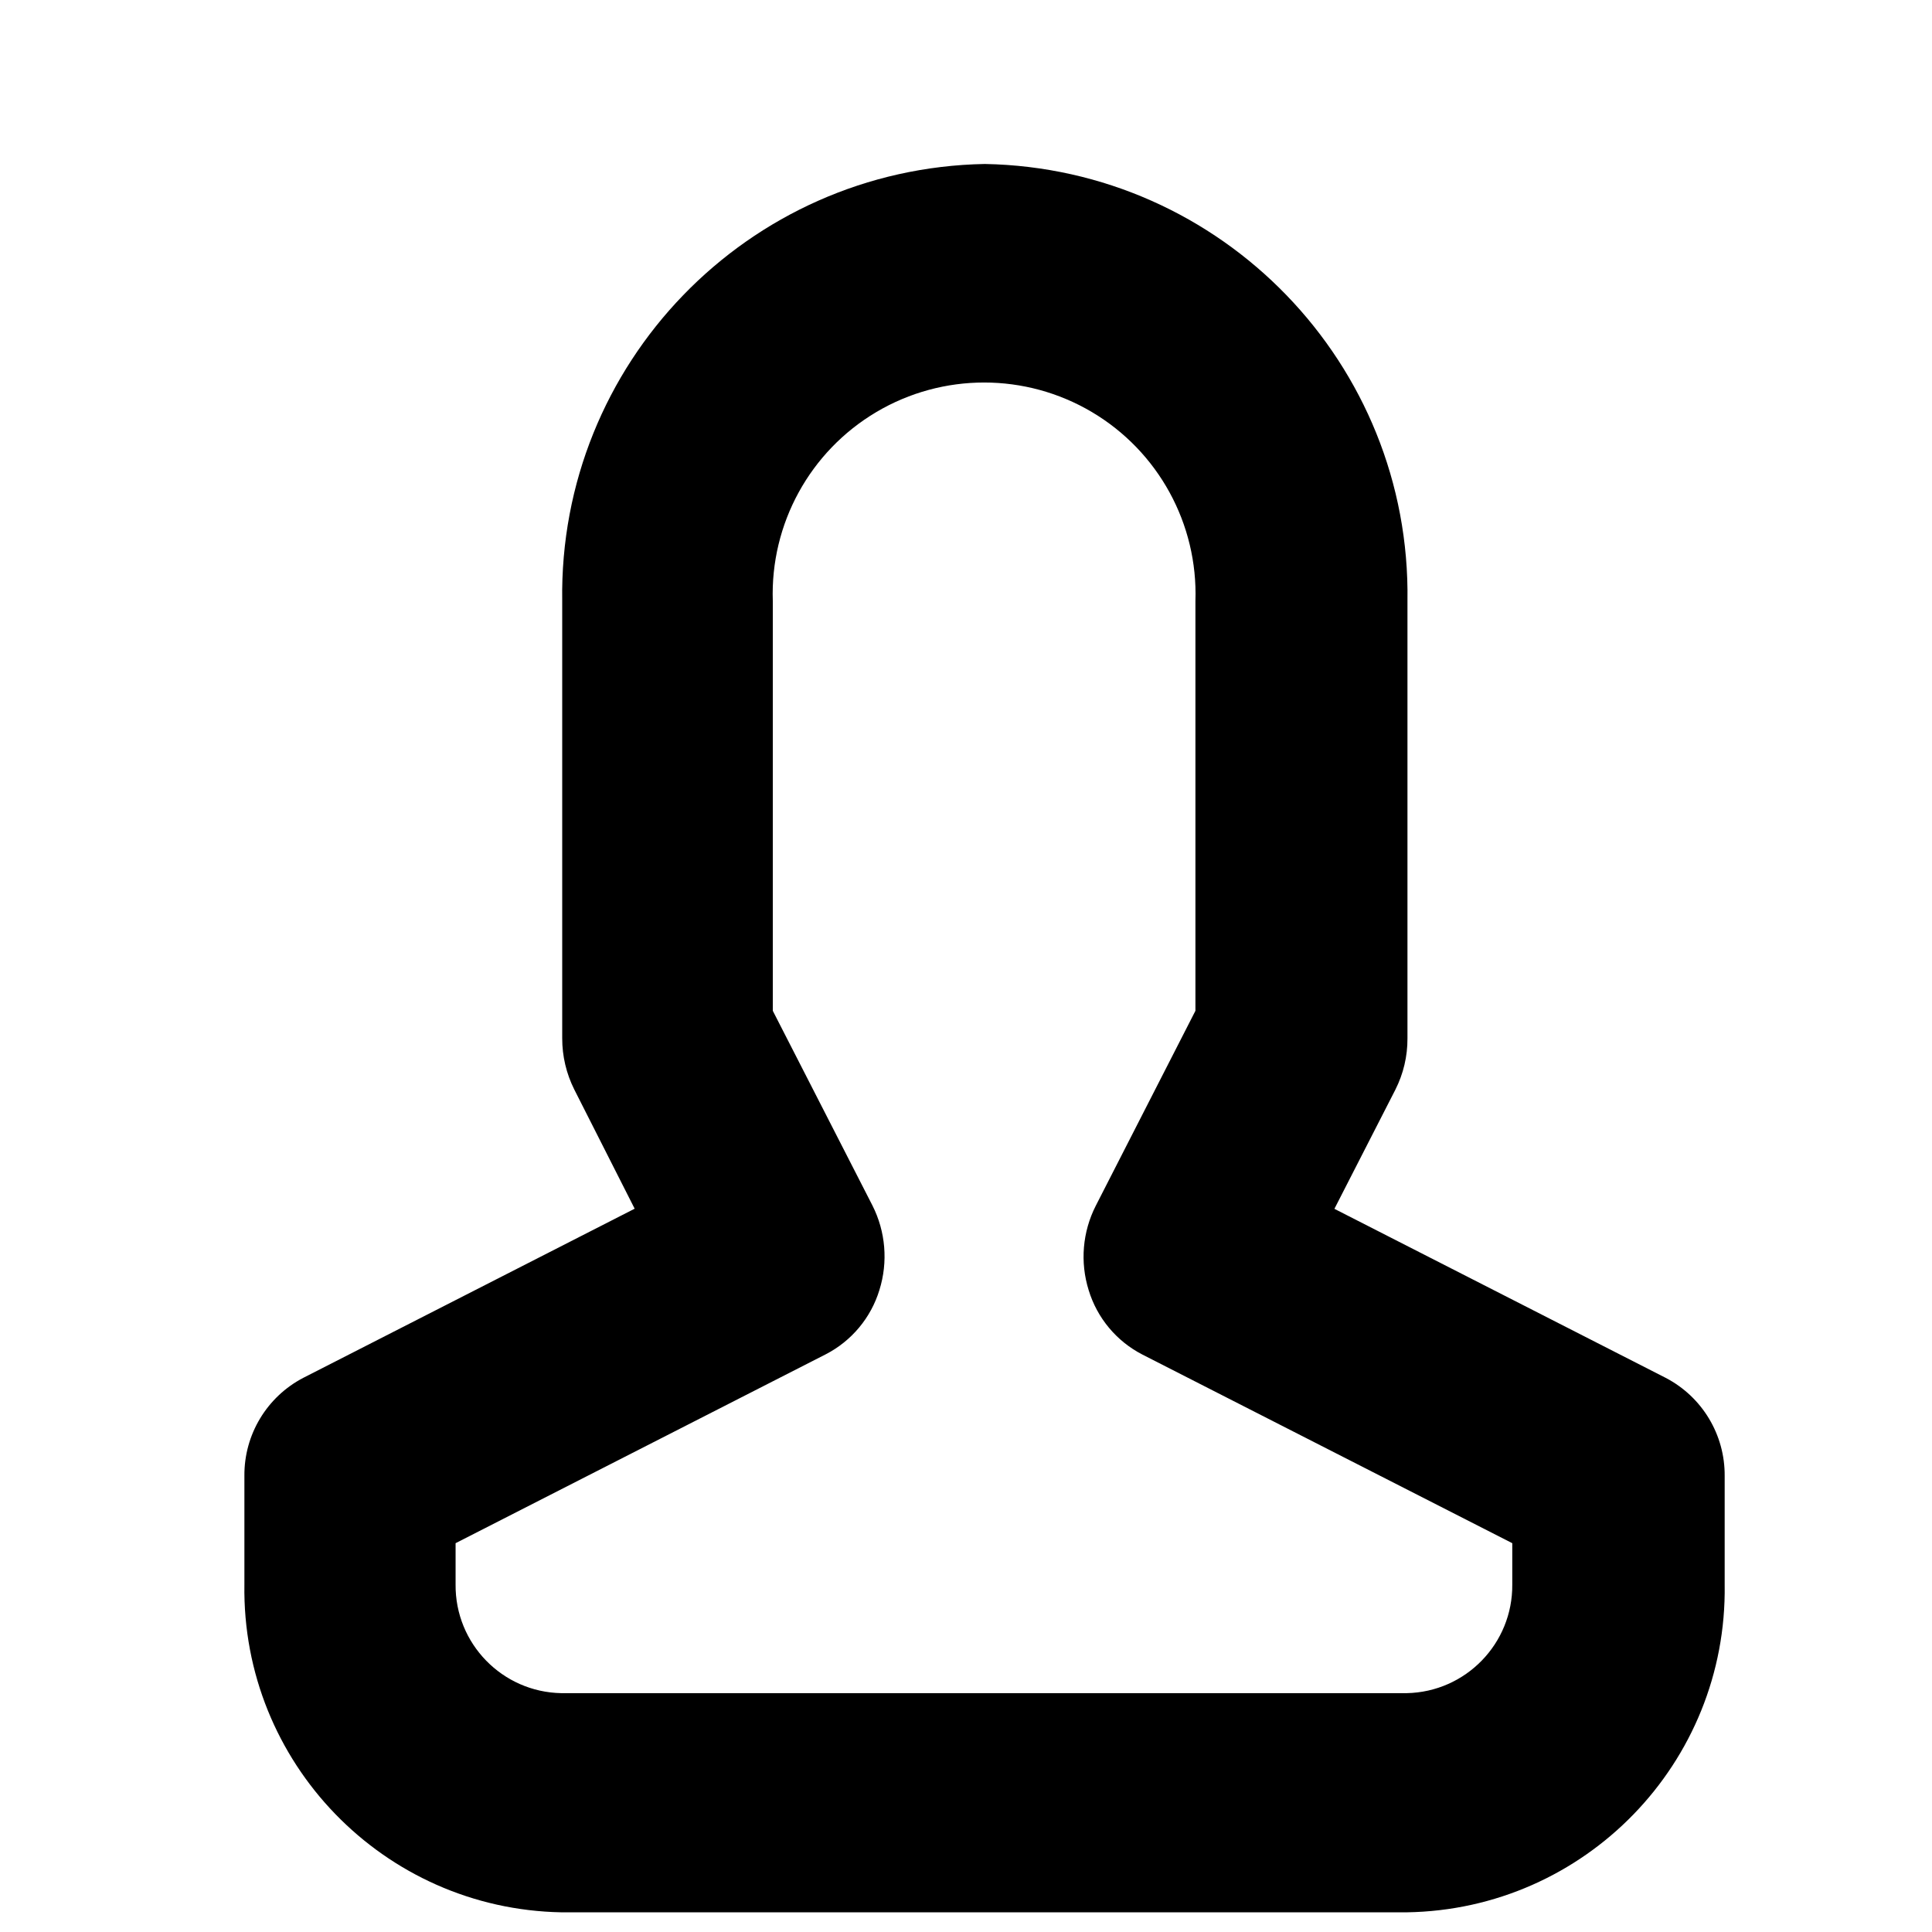
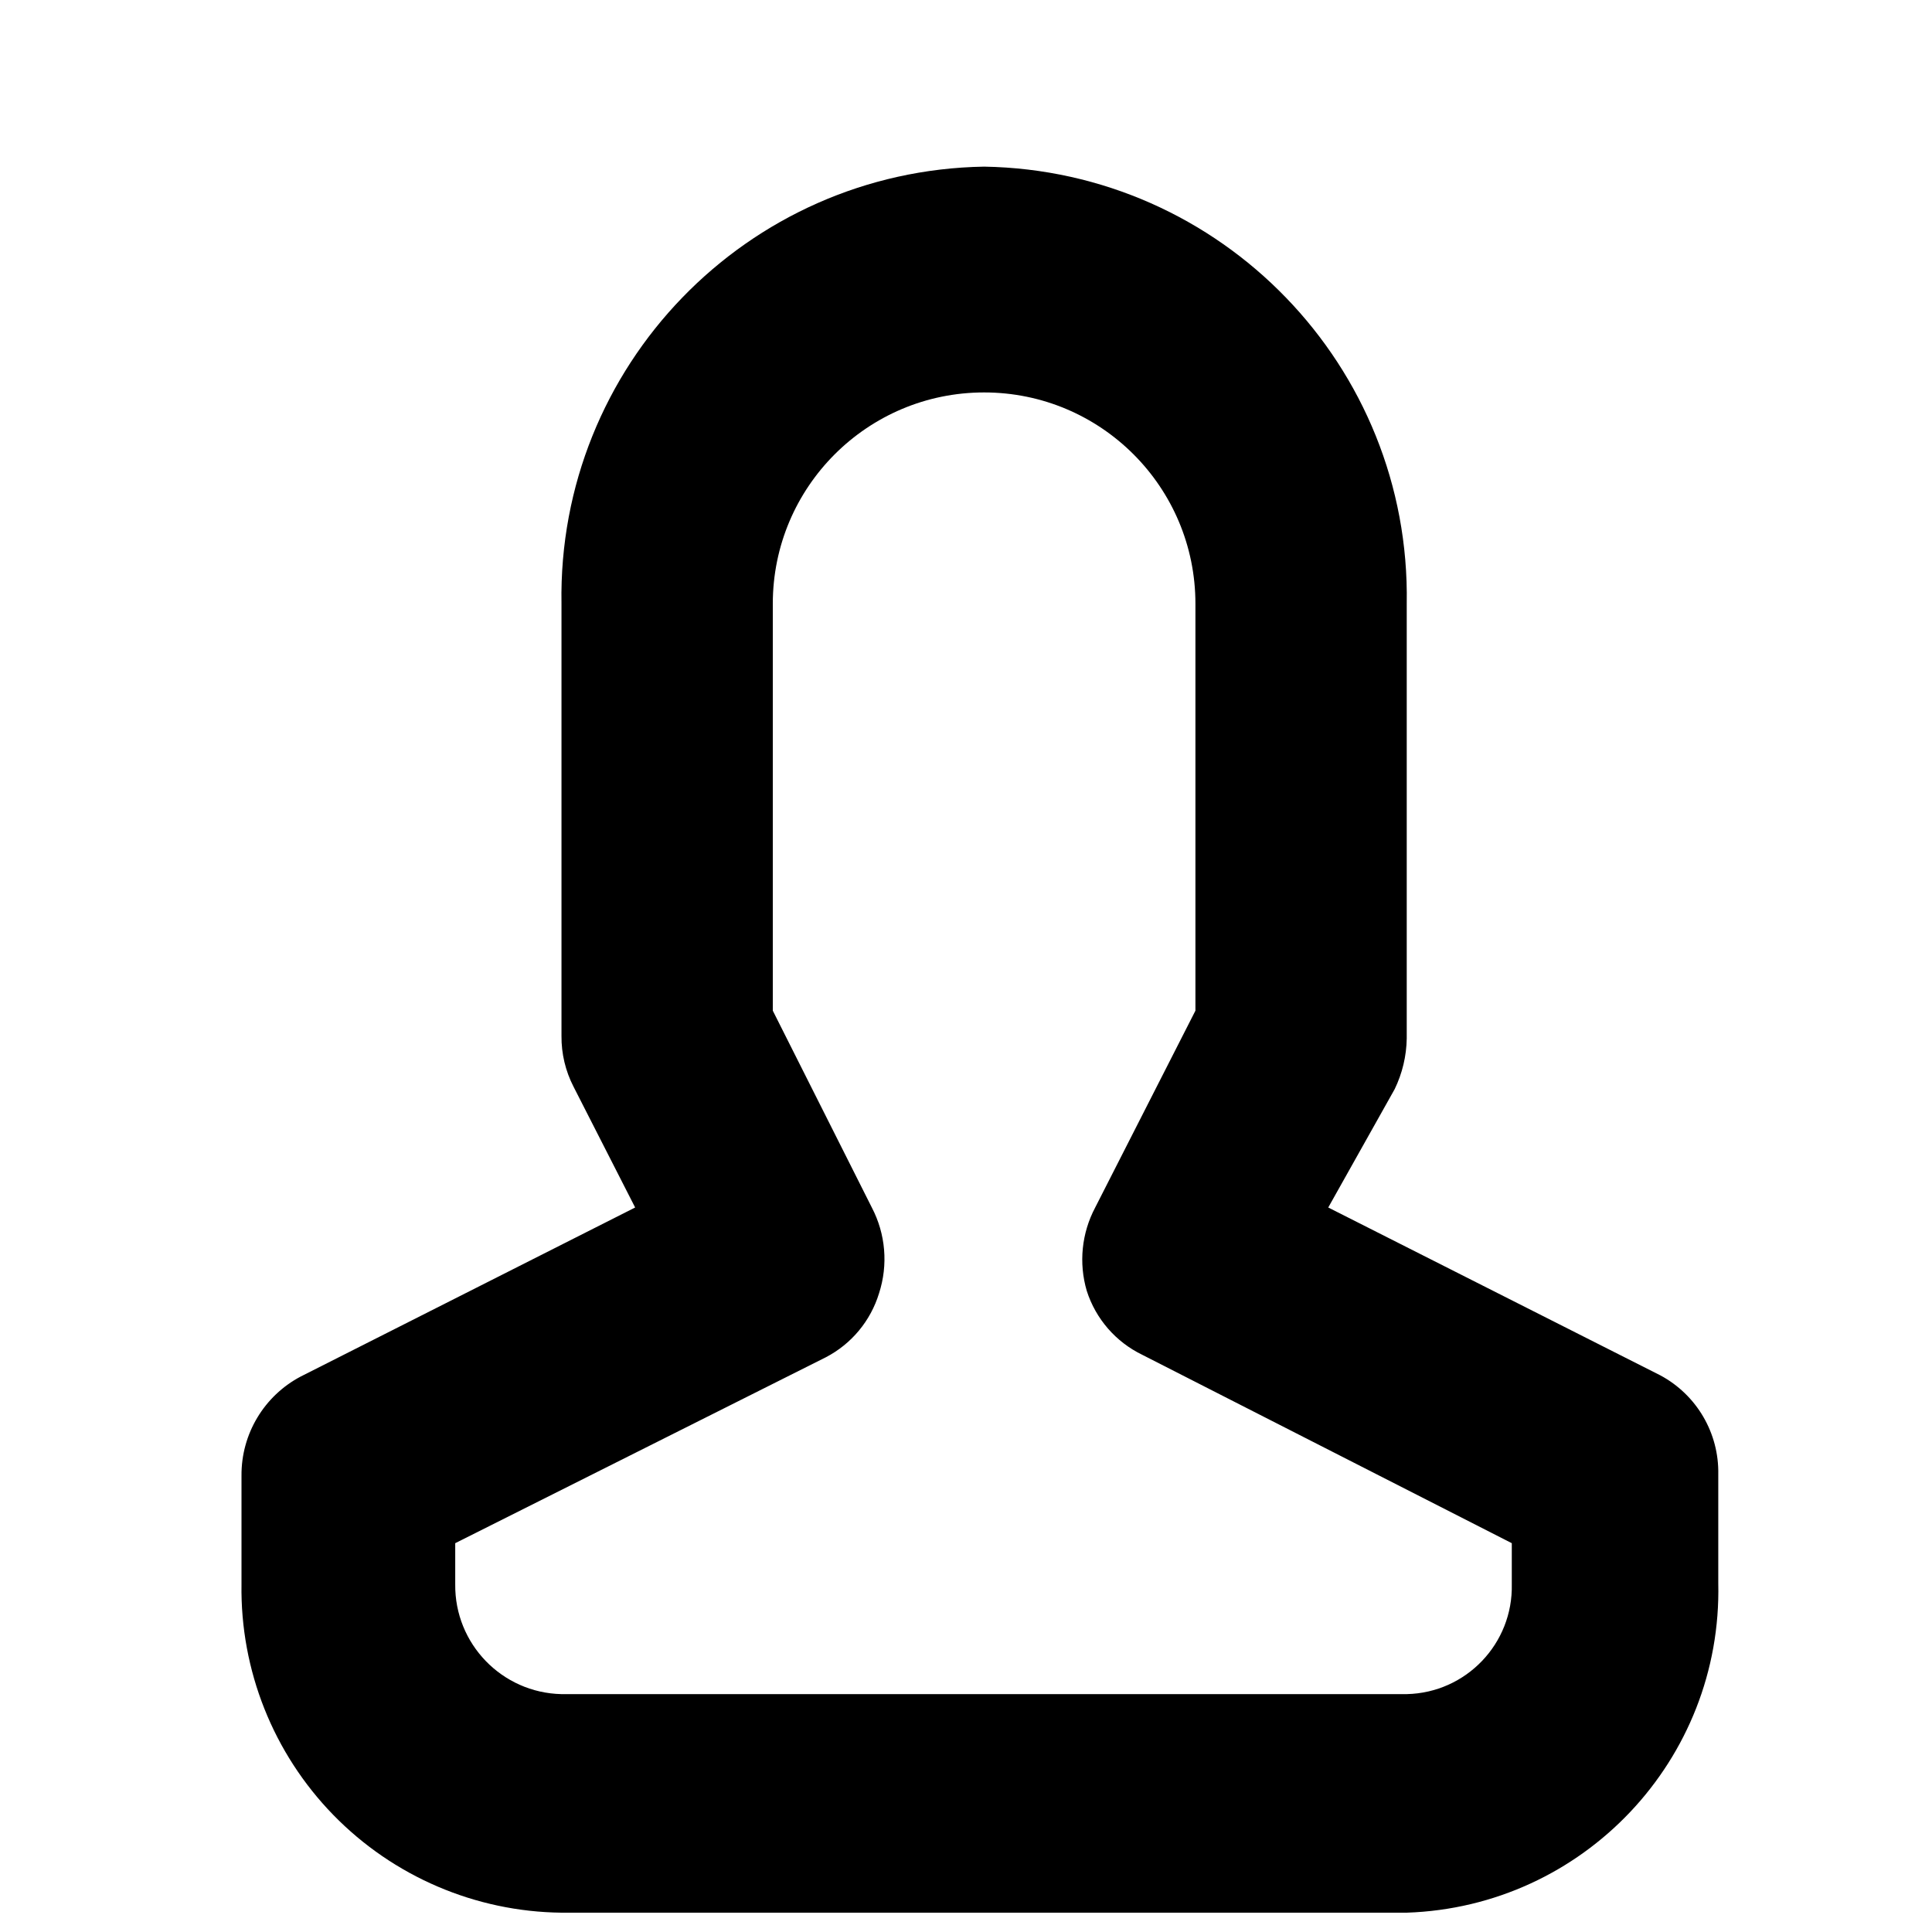
<svg xmlns="http://www.w3.org/2000/svg" viewBox="0 0 16 16">
  <g id="Layer_1" data-name="Layer 1">
-     <path d="M11.65,15.837h-7a2.675,2.675,0,0,1-2.626-2.715v-.9a.907.907,0,0,1,.489-.812l2.743-1.4-.5-.987a.942.942,0,0,1-.1-.424V4.978a3.566,3.566,0,0,1,3.5-3.62,3.566,3.566,0,0,1,3.5,3.62V8.6a.93.93,0,0,1-.1.424l-.505.987,2.744,1.4a.908.908,0,0,1,.488.812v.9A2.674,2.674,0,0,1,11.65,15.837ZM3.773,12.78v.342a.892.892,0,0,0,.876.9h7a.892.892,0,0,0,.875-.9V12.78L9.461,11.218a.892.892,0,0,1-.445-.533.93.93,0,0,1,.059-.7L9.9,8.371V4.978a1.751,1.751,0,1,0-3.5,0V8.371l.825,1.612a.934.934,0,0,1,.058.7.892.892,0,0,1-.445.533Z" />
+     <path d="M11.65,15.84h-7A2.68,2.68,0,0,1,2,13.12v-.9a.92.92,0,0,1,.49-.82L5.26,10,4.75,9a.9.9,0,0,1-.1-.42V5a3.56,3.56,0,0,1,3.5-3.62A3.56,3.56,0,0,1,11.65,5V8.6a1,1,0,0,1-.1.42L11,10l2.75,1.39a.91.91,0,0,1,.48.82v.9A2.67,2.67,0,0,1,11.65,15.84ZM3.77,12.78v.34a.9.9,0,0,0,.88.91h7a.89.89,0,0,0,.87-.91v-.34L9.46,11.22A.89.89,0,0,1,9,10.69.92.92,0,0,1,9.07,10L9.9,8.37V5A1.75,1.75,0,1,0,6.4,5V8.37L7.22,10a.92.92,0,0,1,.06.71.89.89,0,0,1-.44.53Z" />
  </g>
</svg>
